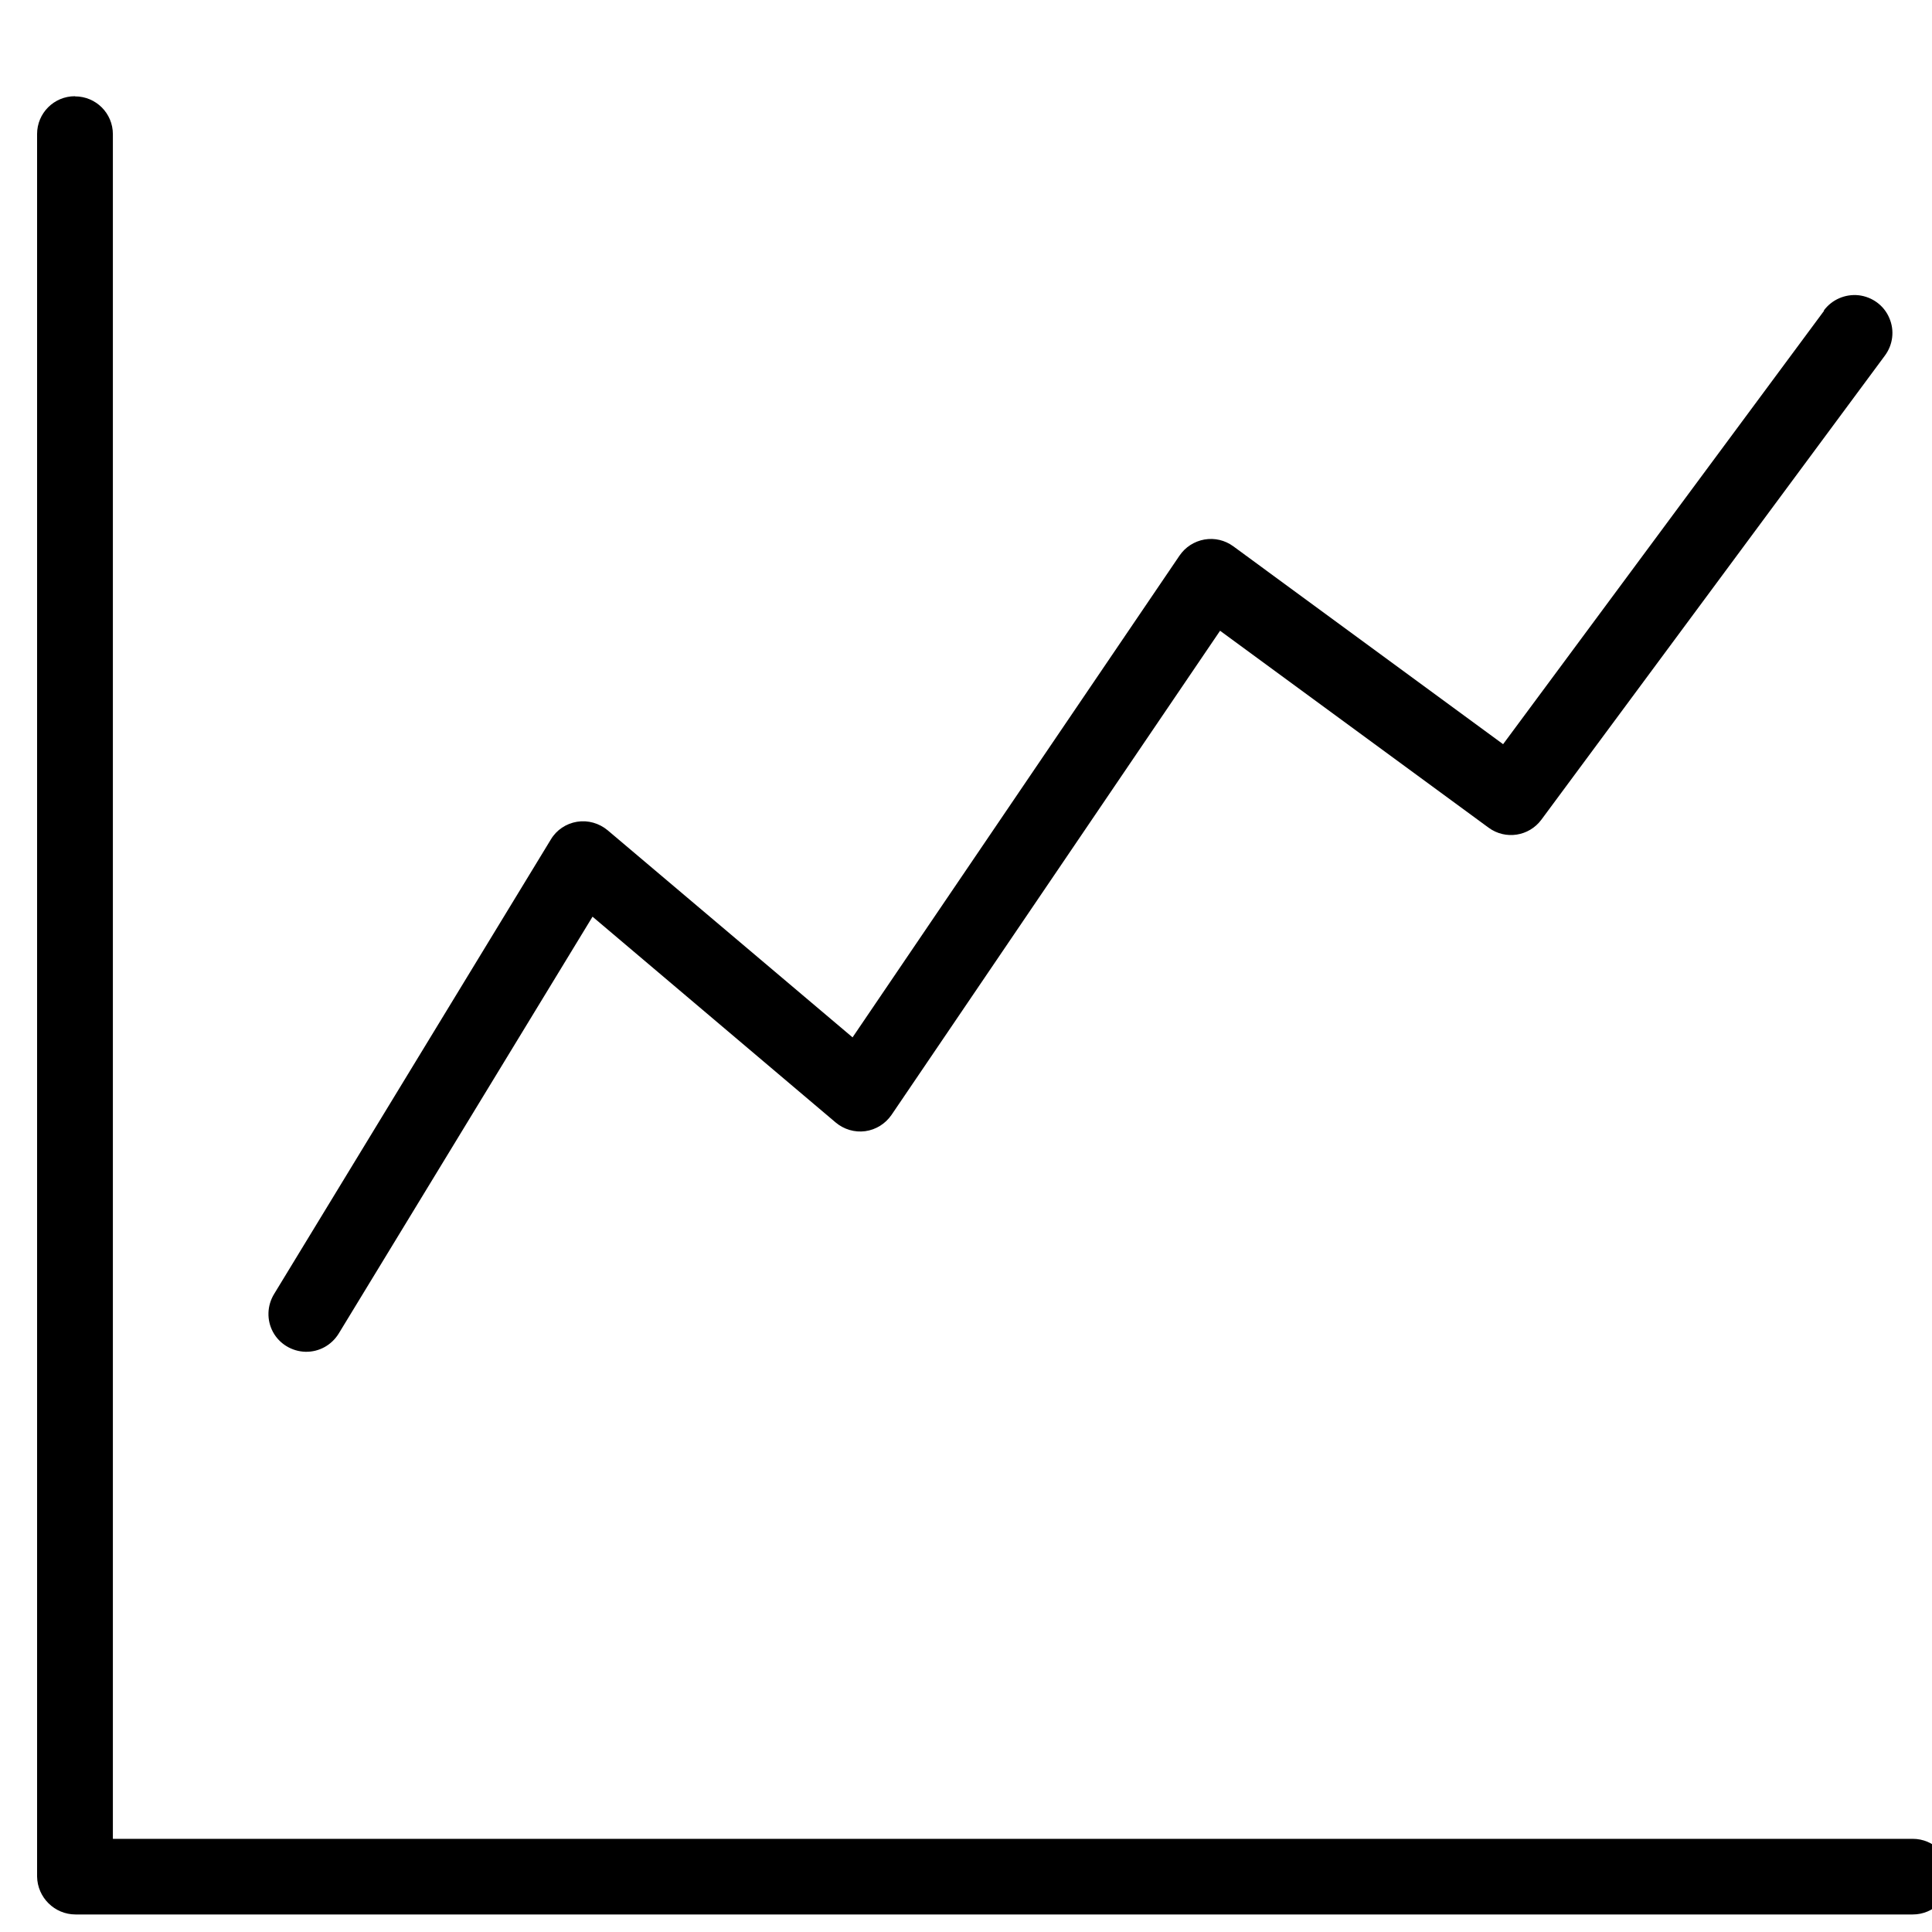
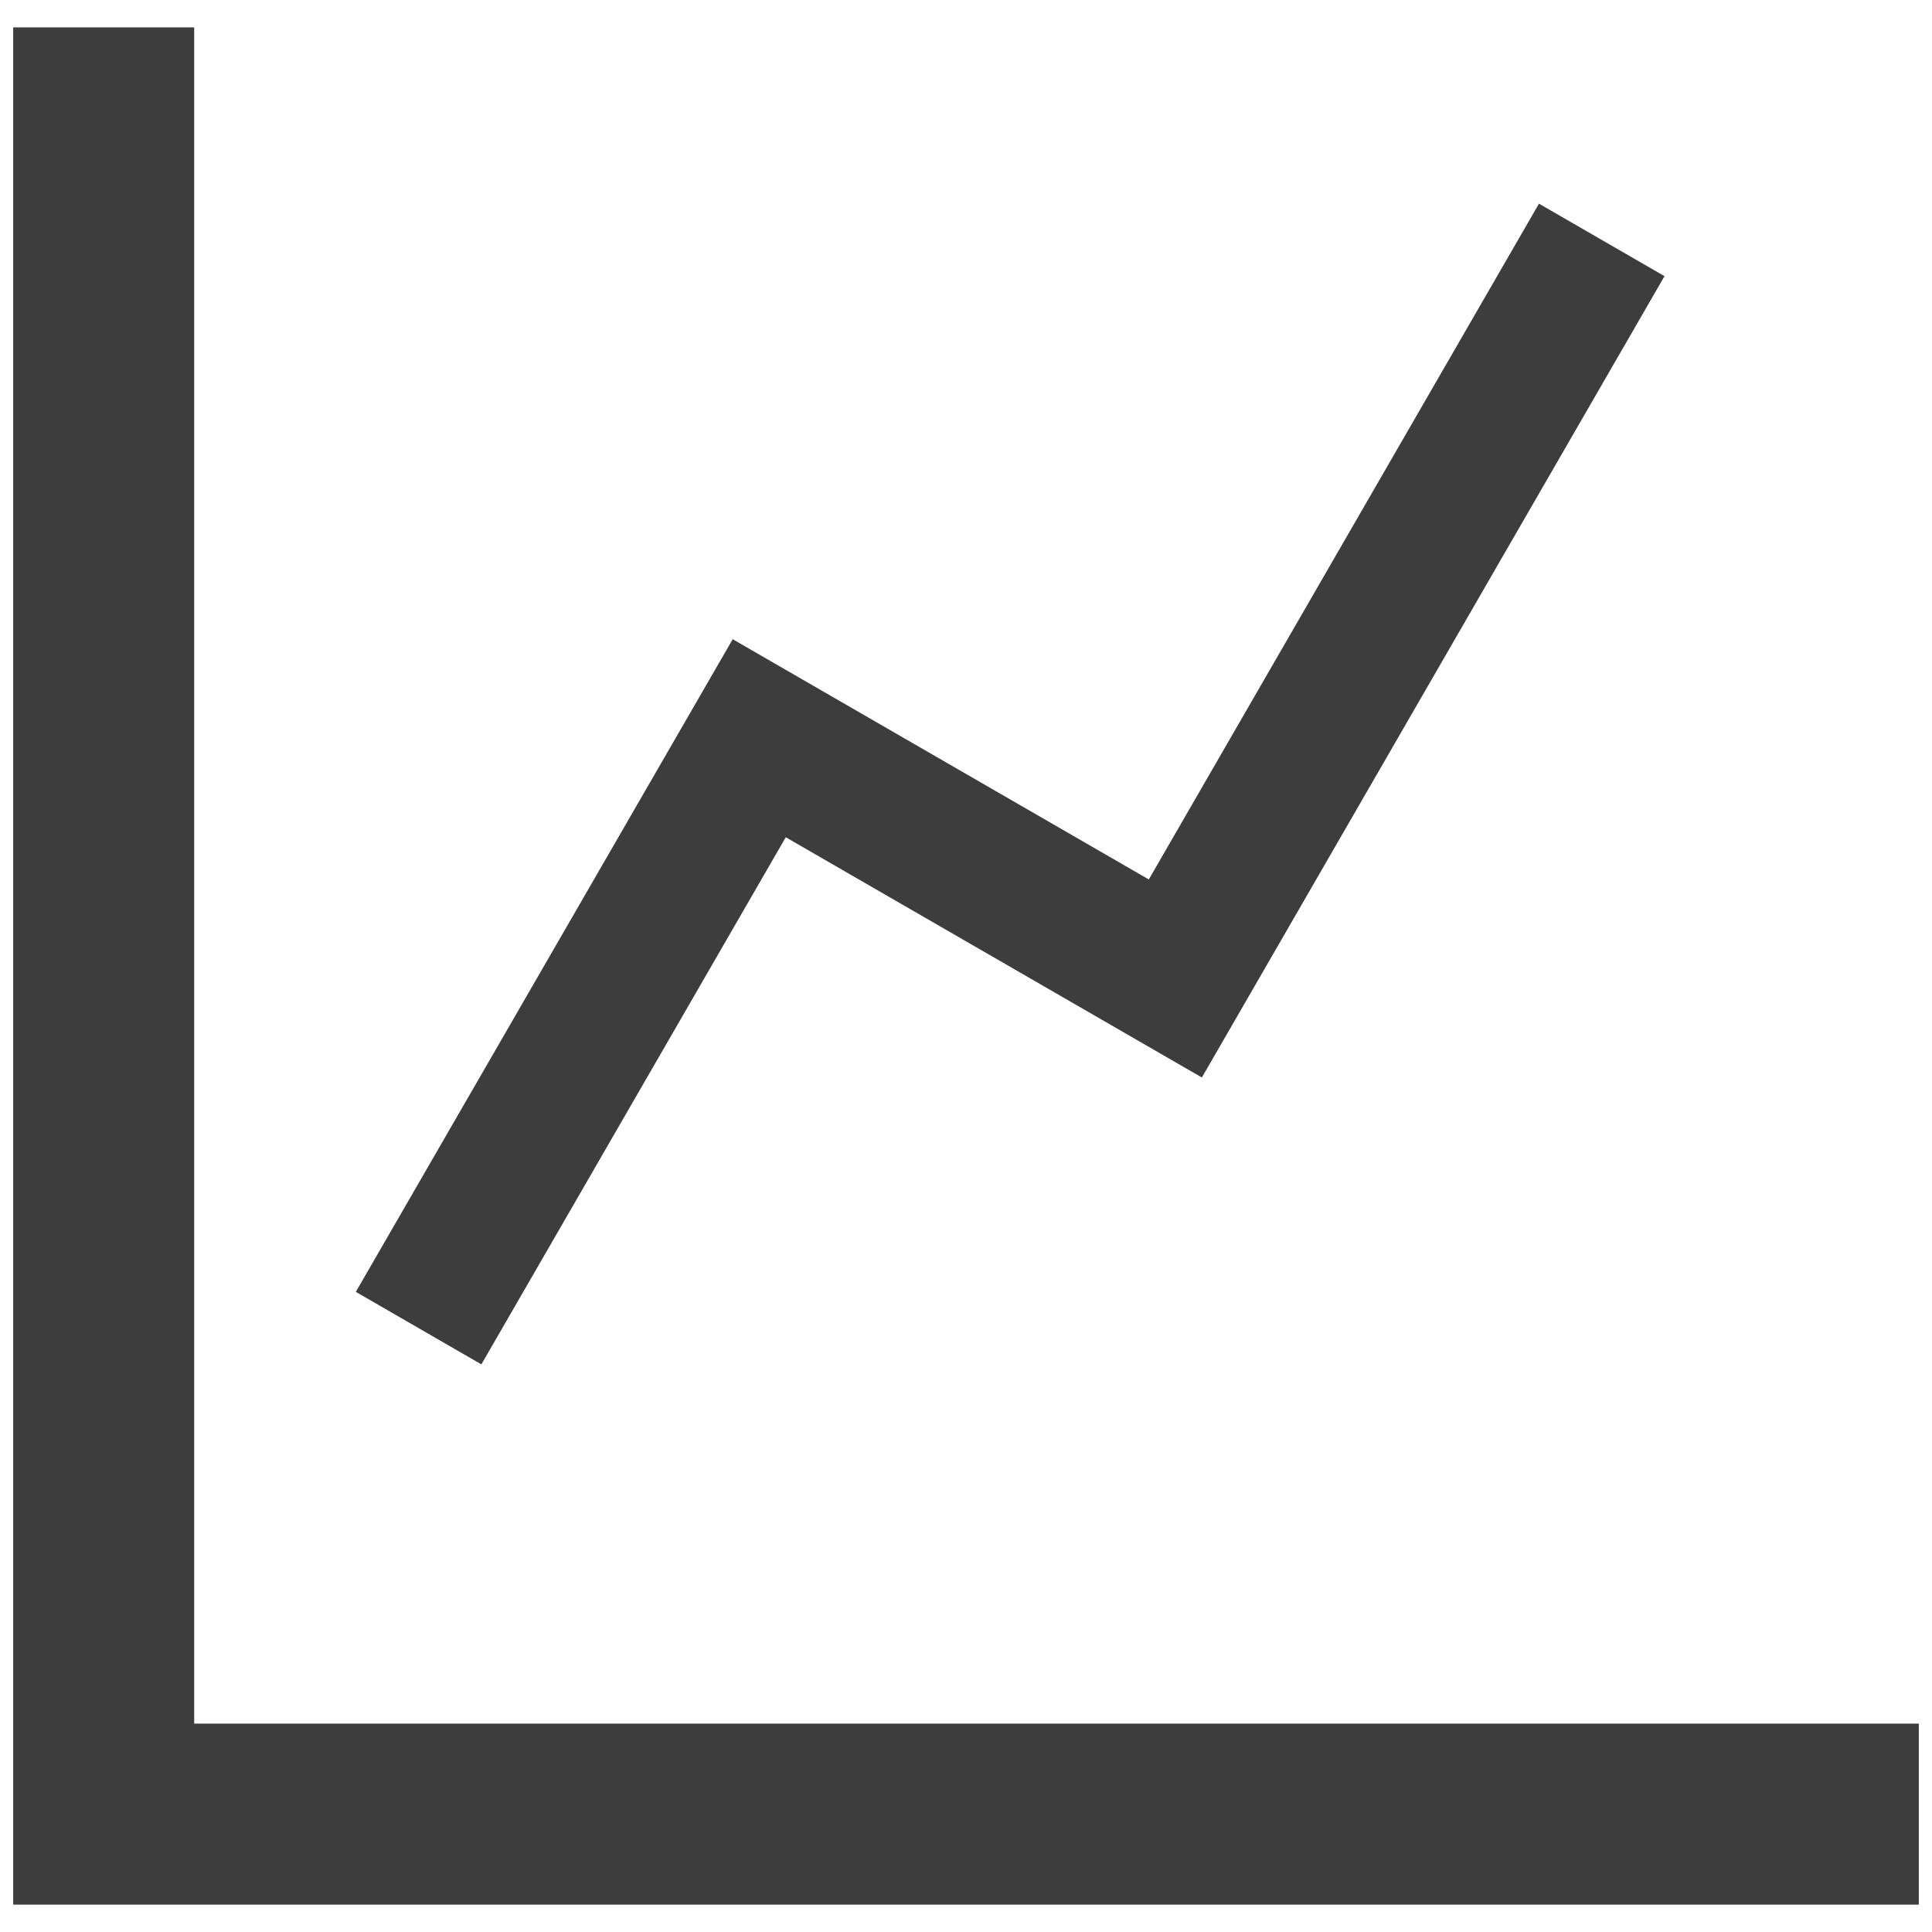
<svg xmlns="http://www.w3.org/2000/svg" height="16" viewBox="-24 -17 12 12.007" width="16" version="1.1" id="svg10">
  <defs id="defs14" />
-   <path d="m -23.538,-16.402 c -0.13,0 -0.235,0.105 -0.235,0.235 v 10.829 c 0.002,0.131 0.109,0.236 0.239,0.236 H -12.116 c 0.13,0 0.235,-0.105 0.235,-0.235 0,-0.13 -0.105,-0.235 -0.235,-0.235 H -23.302 V -16.166 c 0,-0.13 -0.105,-0.235 -0.235,-0.235 z m 0,0" id="path2" style="stroke-width:0.024" />
-   <path d="m -12.667,-15.069 -1.995,2.694 -1.677,-1.23 c -0.052,-0.038 -0.116,-0.053 -0.179,-0.042 -0.063,0.011 -0.119,0.047 -0.155,0.1 l -2.032,2.994 -1.522,-1.287 c -0.053,-0.044 -0.122,-0.064 -0.19,-0.053 -0.068,0.011 -0.128,0.051 -0.163,0.11 l -1.72,2.825 c -0.044,0.072 -0.047,0.162 -0.007,0.236 0.04,0.074 0.118,0.121 0.202,0.123 0.085,0.002 0.163,-0.042 0.207,-0.114 l 1.577,-2.59 1.511,1.279 c 0.051,0.043 0.118,0.063 0.184,0.054 0.066,-0.009 0.125,-0.046 0.163,-0.101 l 2.042,-3.009 1.669,1.224 c 0.105,0.077 0.251,0.054 0.328,-0.05 l 2.134,-2.883 c 0.051,-0.068 0.062,-0.157 0.028,-0.235 -0.033,-0.078 -0.106,-0.131 -0.19,-0.141 -0.084,-0.009 -0.167,0.027 -0.217,0.095 z m 0,0" id="path6" style="stroke-width:0.024" />
+   <polygon style="fill:#3d3d3d;fill-opacity:1;stroke:#3d3d3d;stroke-opacity:0;stroke-width:1;stroke-miterlimit:4;stroke-dasharray:none" points="1.658,15.667 1.658,0.13 0,0.13 0,17.325 17.455,17.325 17.455,15.667 " id="polygon2" transform="matrix(0.6784941,0,0,0.6784941,-23.92156,-16.91799)" />
+   <path style="fill:none;stroke:#3d3d3d;stroke-width:0.901;stroke-linecap:butt;stroke-linejoin:miter;stroke-opacity:1;stroke-miterlimit:4;stroke-dasharray:none" d="m -21.402,-8.746 2.117,-3.666 2.586,1.493 2.65,-4.59" id="path816" />
</svg>
